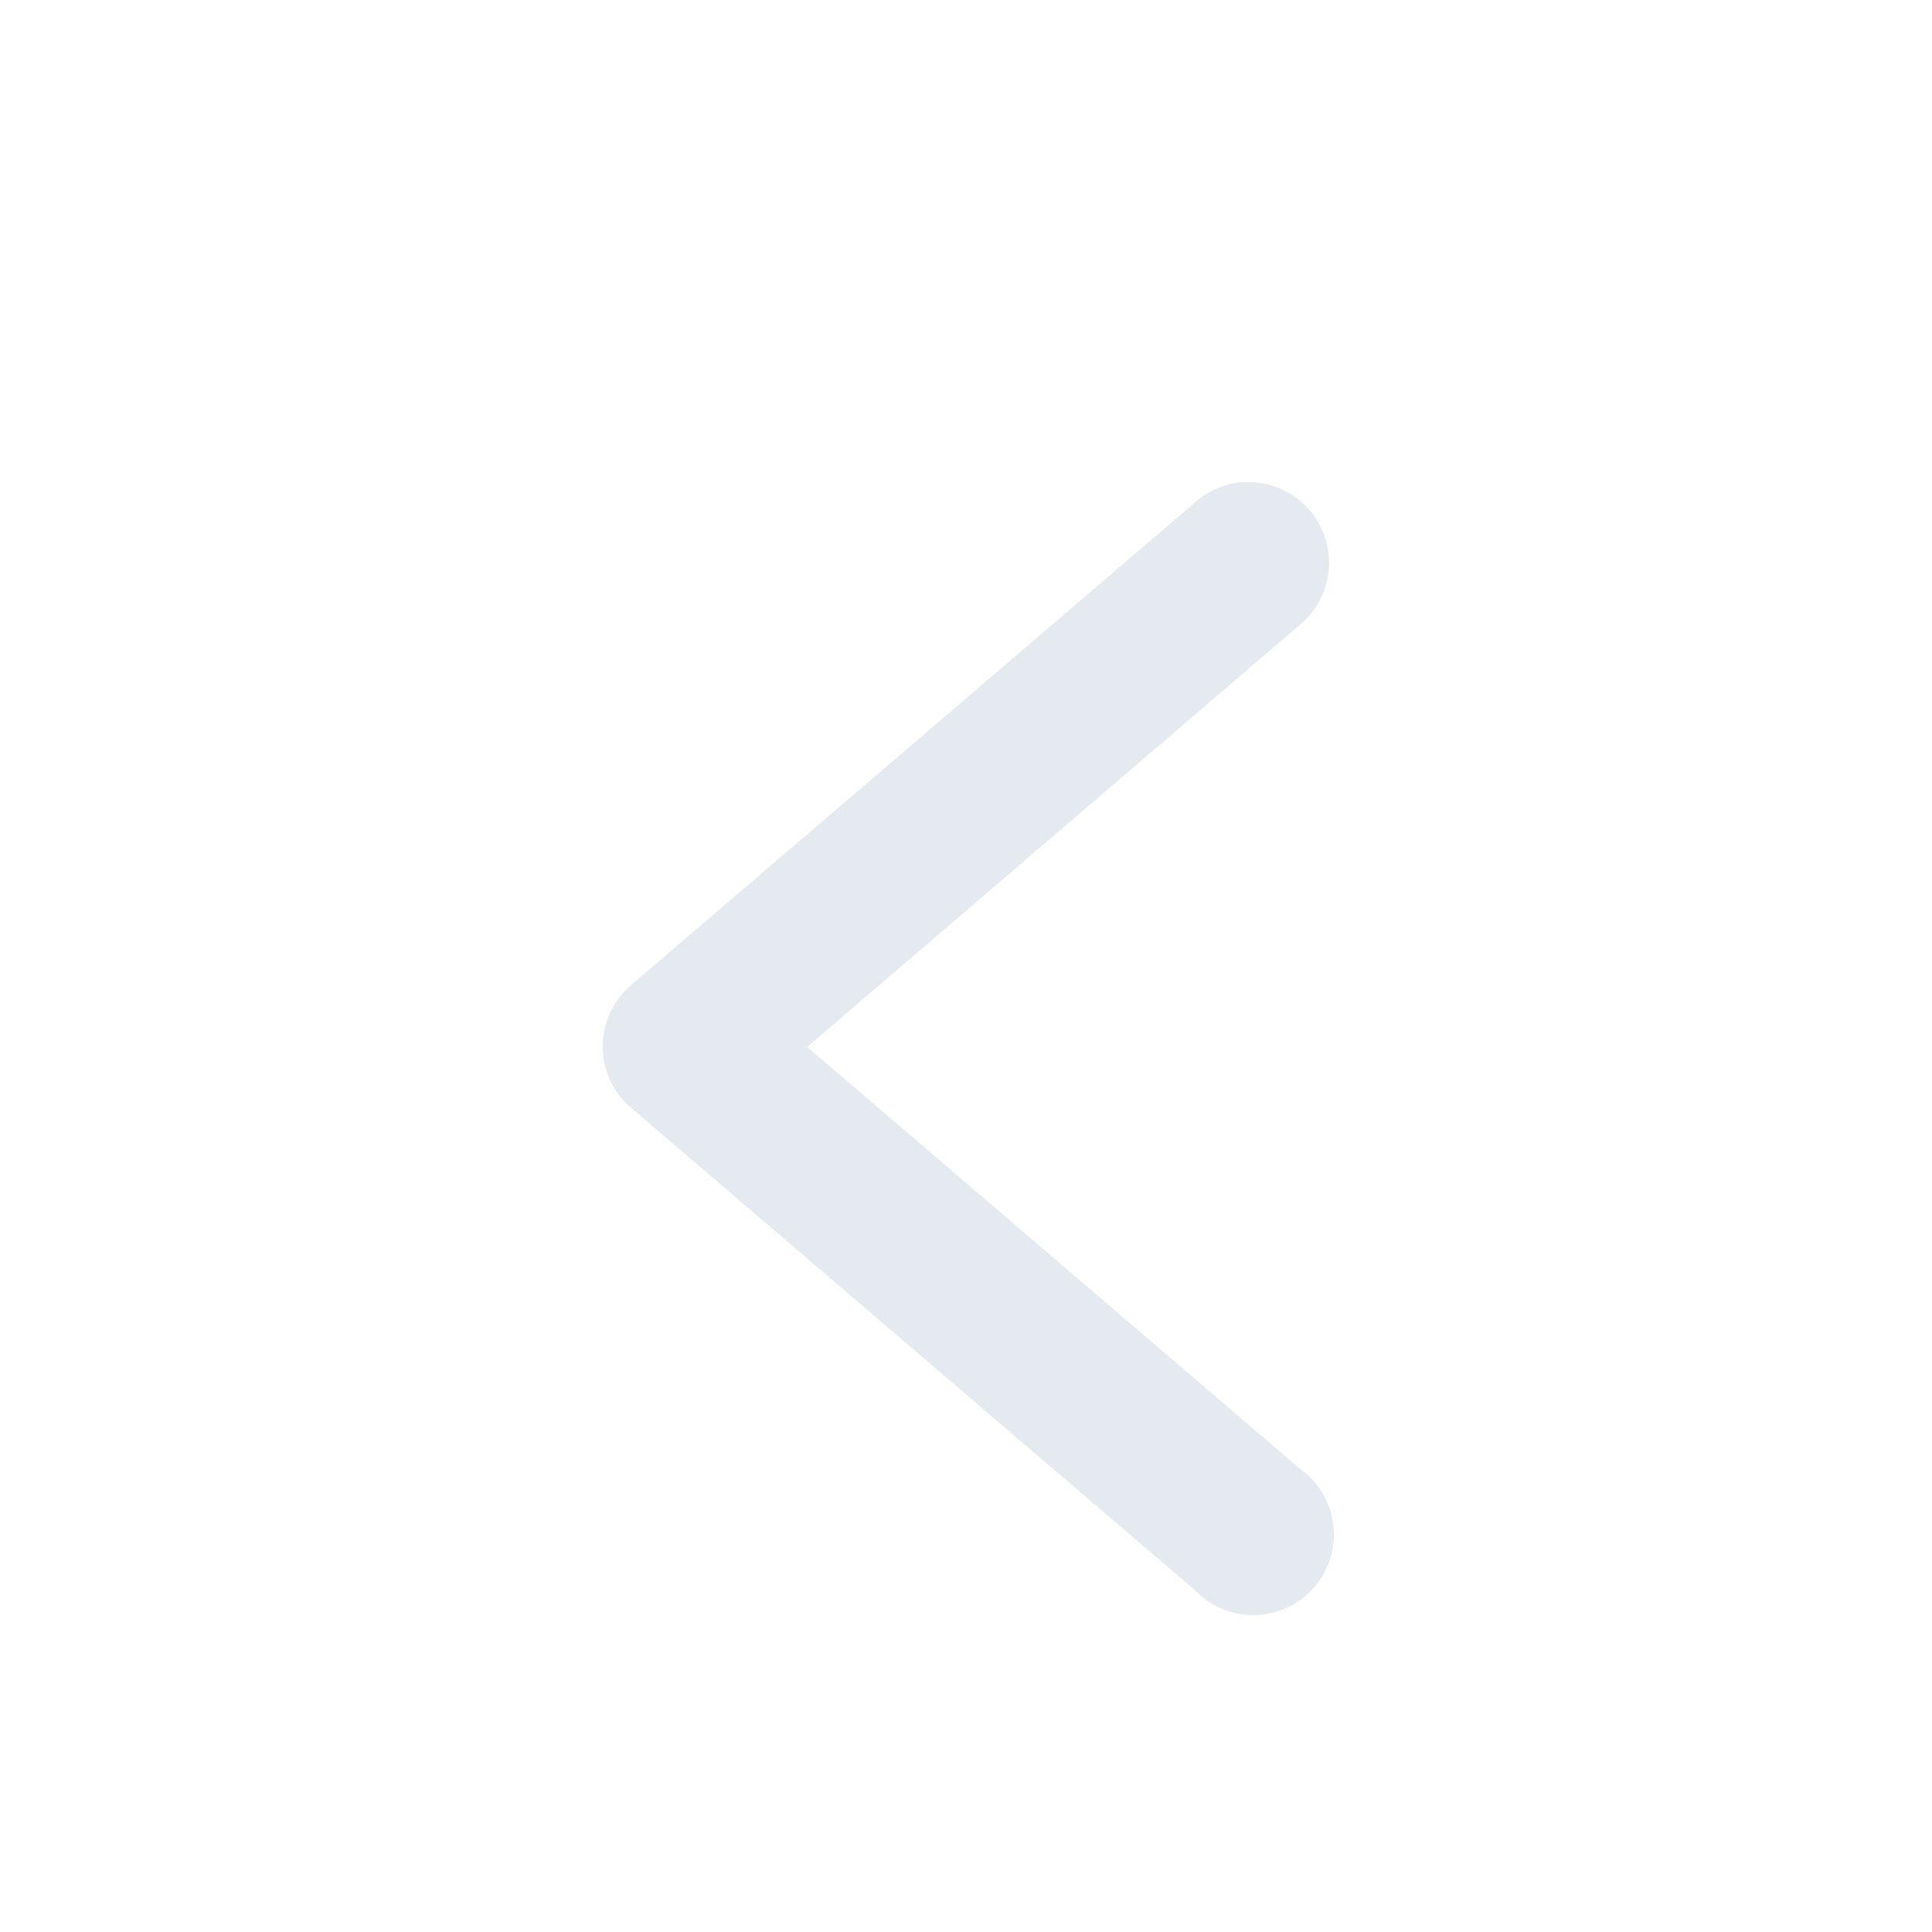
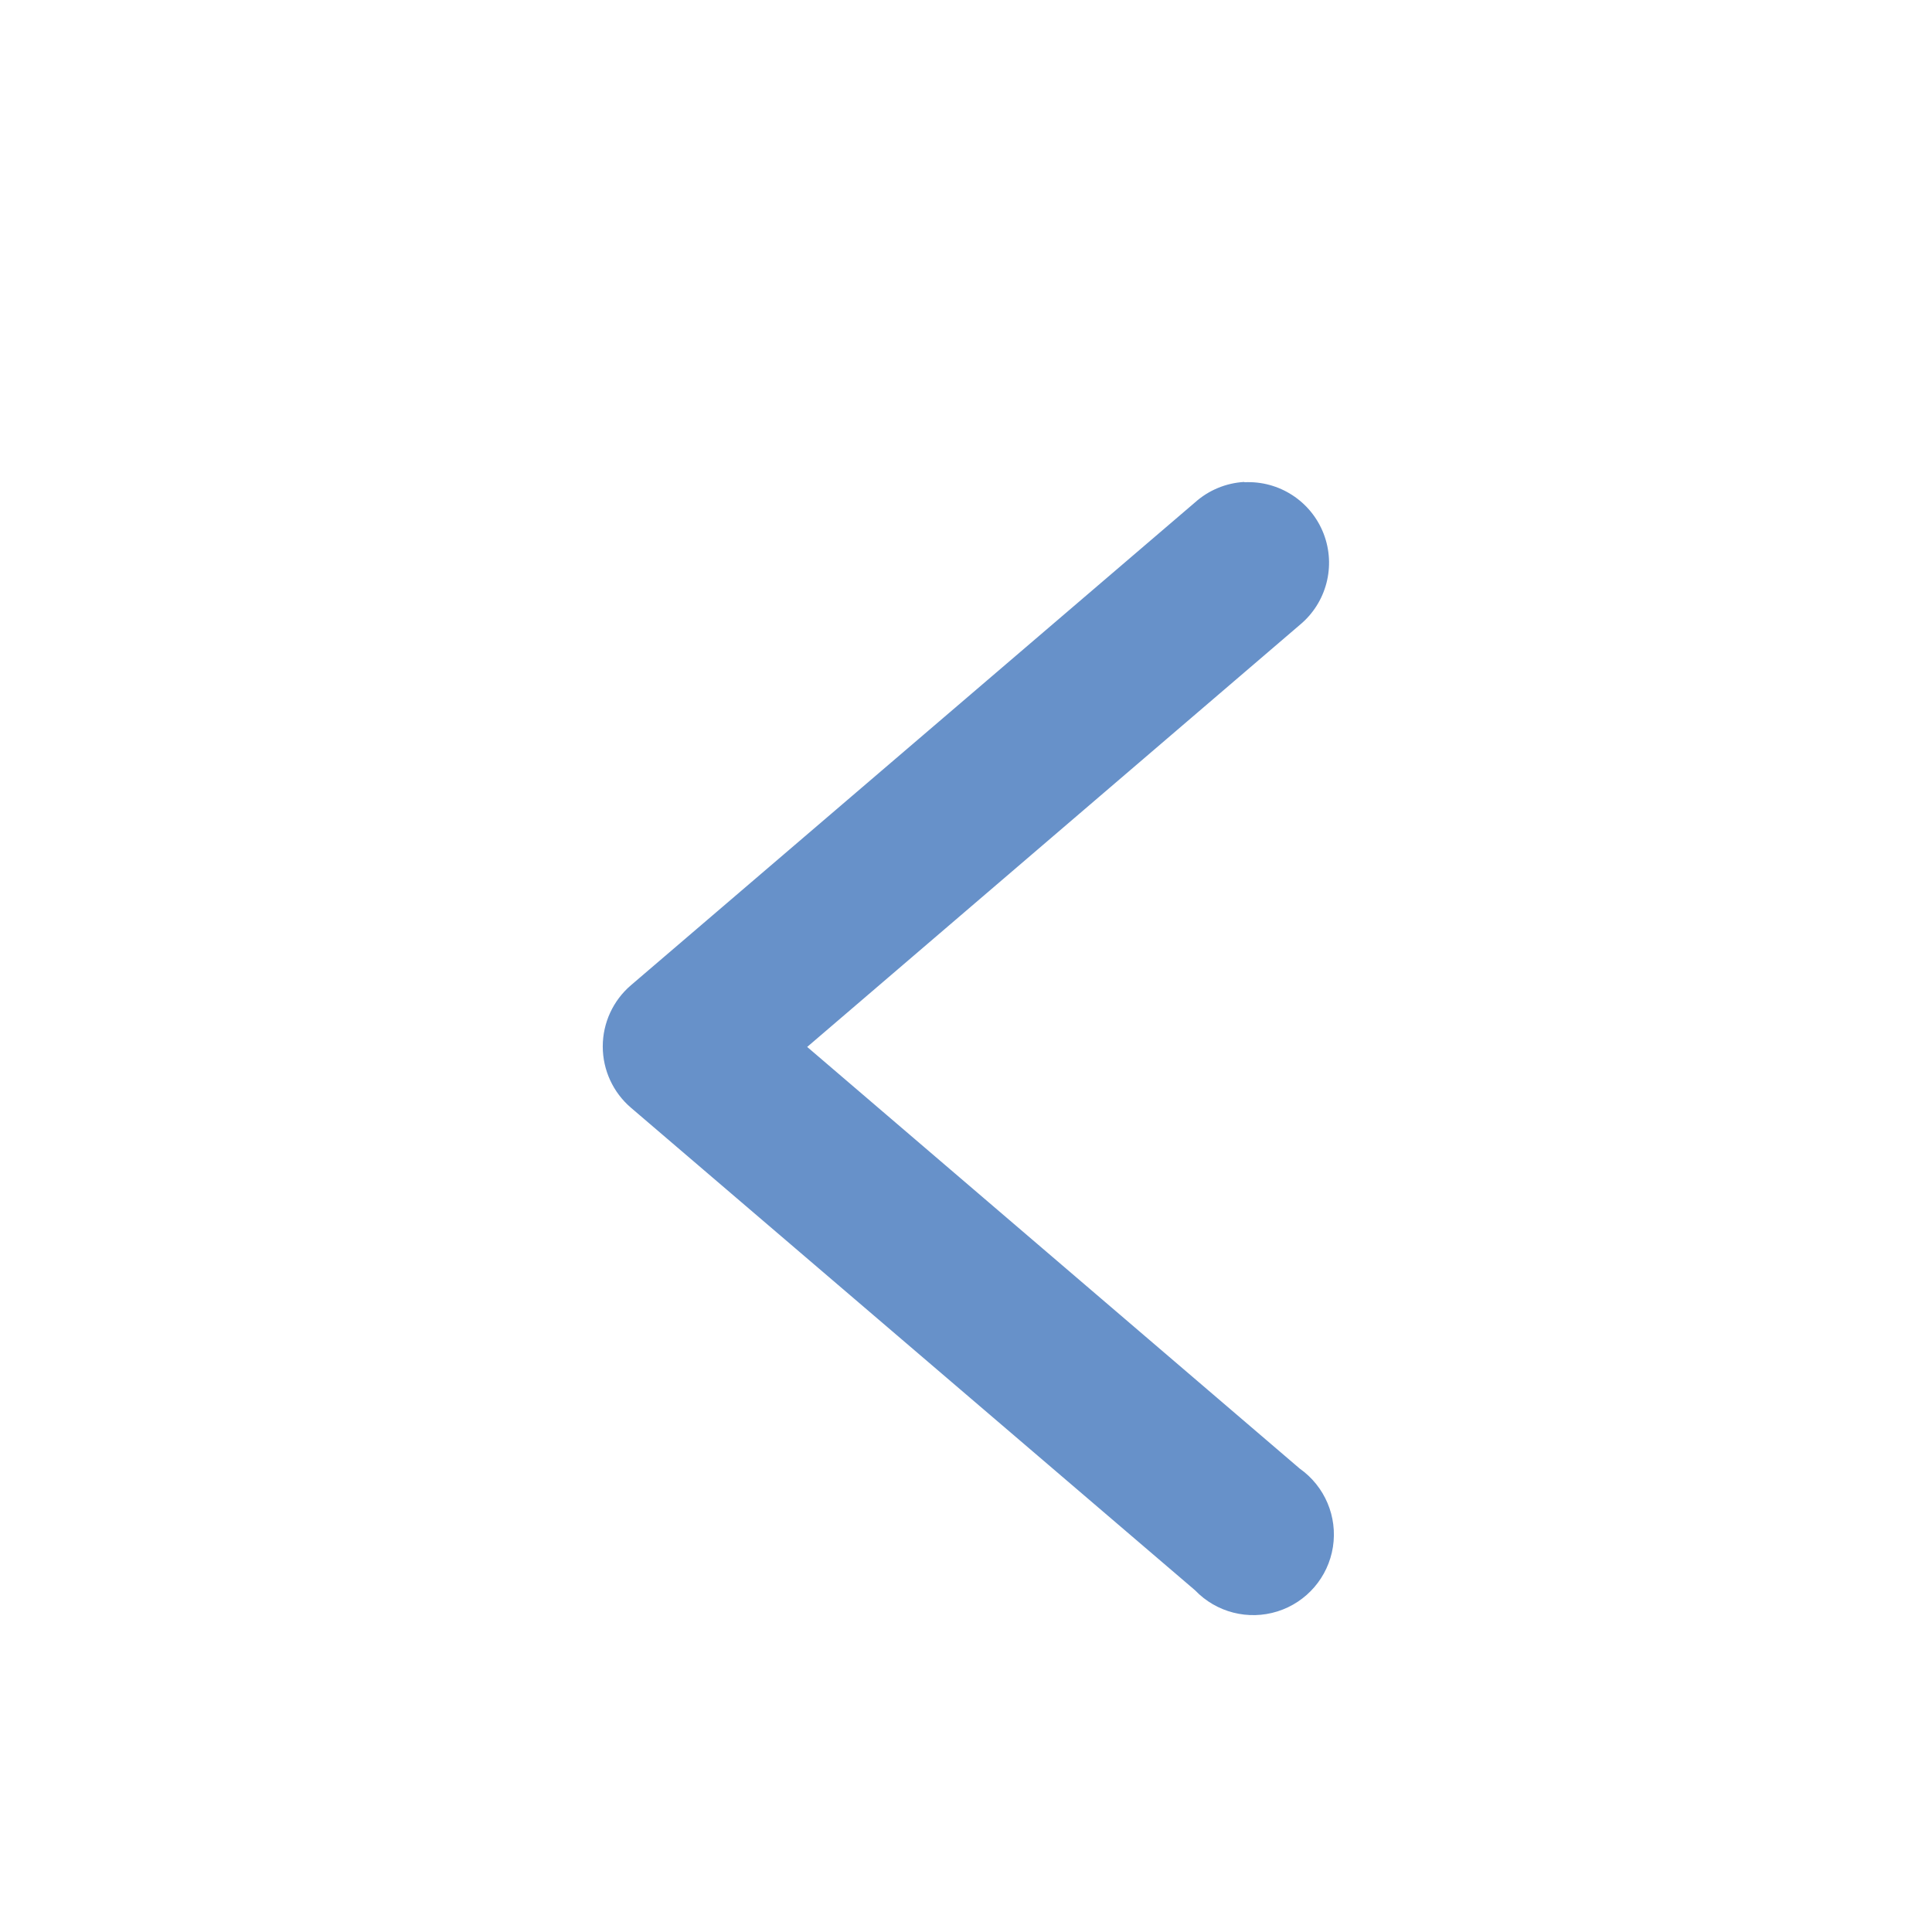
<svg xmlns="http://www.w3.org/2000/svg" version="1.1" width="512" height="512" x="0" y="0" viewBox="0 0 6.35 6.35" style="enable-background:new 0 0 512 512" xml:space="preserve" class="">
  <g>
    <g id="layer1" transform="translate(0 -290.65)">
-       <path id="path9509" d="m4.09 292.234a.265.265 0 0 0 -.162.067l-1.854 1.587a.265.265 0 0 0 0 .403l1.854 1.586a.265.265 0 1 0 .344-.4l-1.619-1.386 1.619-1.387a.265.265 0 0 0 -.182-.469z" font-variant-ligatures="normal" font-variant-position="normal" font-variant-caps="normal" font-variant-numeric="normal" font-variant-alternates="normal" font-feature-settings="normal" text-indent="0" text-align="start" text-decoration-line="none" text-decoration-style="solid" text-decoration-color="rgb(0,0,0)" text-transform="none" text-orientation="mixed" white-space="normal" shape-padding="0" isolation="auto" mix-blend-mode="normal" solid-color="rgb(0,0,0)" solid-opacity="1" vector-effect="none" fill="#e5e9f0" data-original="#000000" class="" />
+       <path id="path9509" d="m4.09 292.234a.265.265 0 0 0 -.162.067l-1.854 1.587a.265.265 0 0 0 0 .403l1.854 1.586a.265.265 0 1 0 .344-.4l-1.619-1.386 1.619-1.387a.265.265 0 0 0 -.182-.469z" font-variant-ligatures="normal" font-variant-position="normal" font-variant-caps="normal" font-variant-numeric="normal" font-variant-alternates="normal" font-feature-settings="normal" text-indent="0" text-align="start" text-decoration-line="none" text-decoration-style="solid" text-decoration-color="rgb(0,0,0)" text-transform="none" text-orientation="mixed" white-space="normal" shape-padding="0" isolation="auto" mix-blend-mode="normal" solid-color="rgb(0,0,0)" solid-opacity="1" vector-effect="none" fill="#6791C9" data-original="#000000" class="" />
    </g>
  </g>
</svg>
